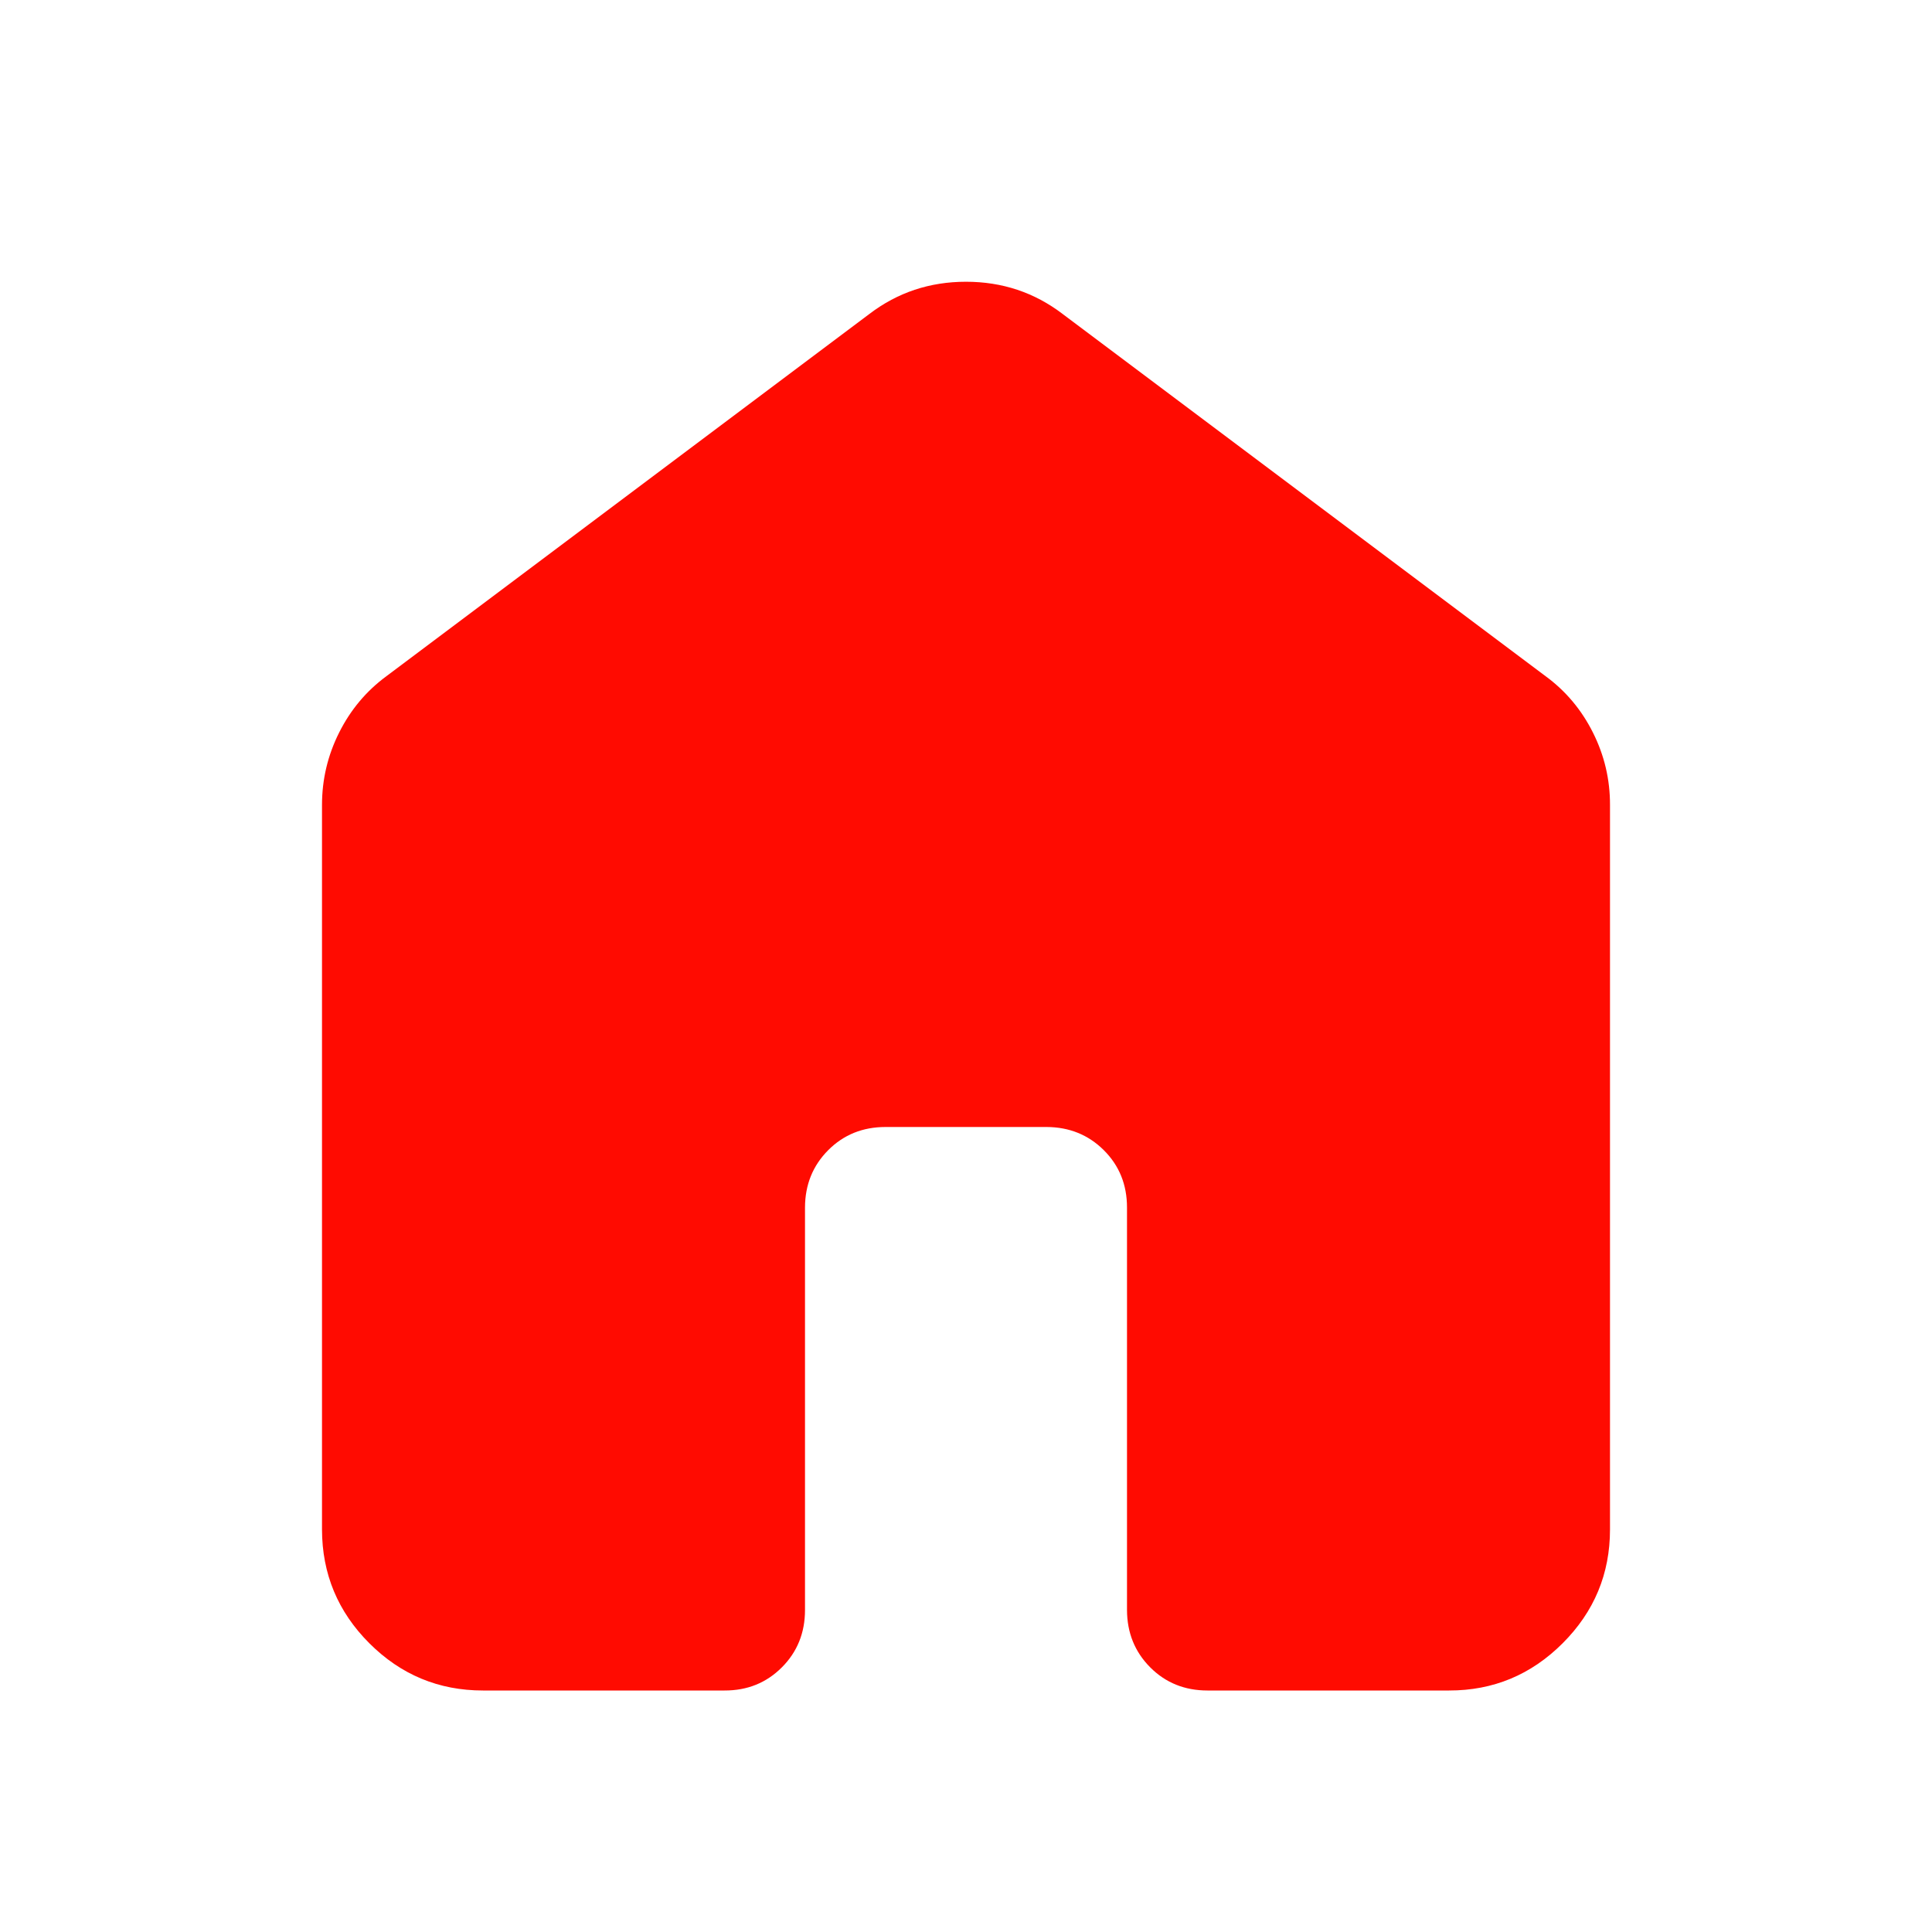
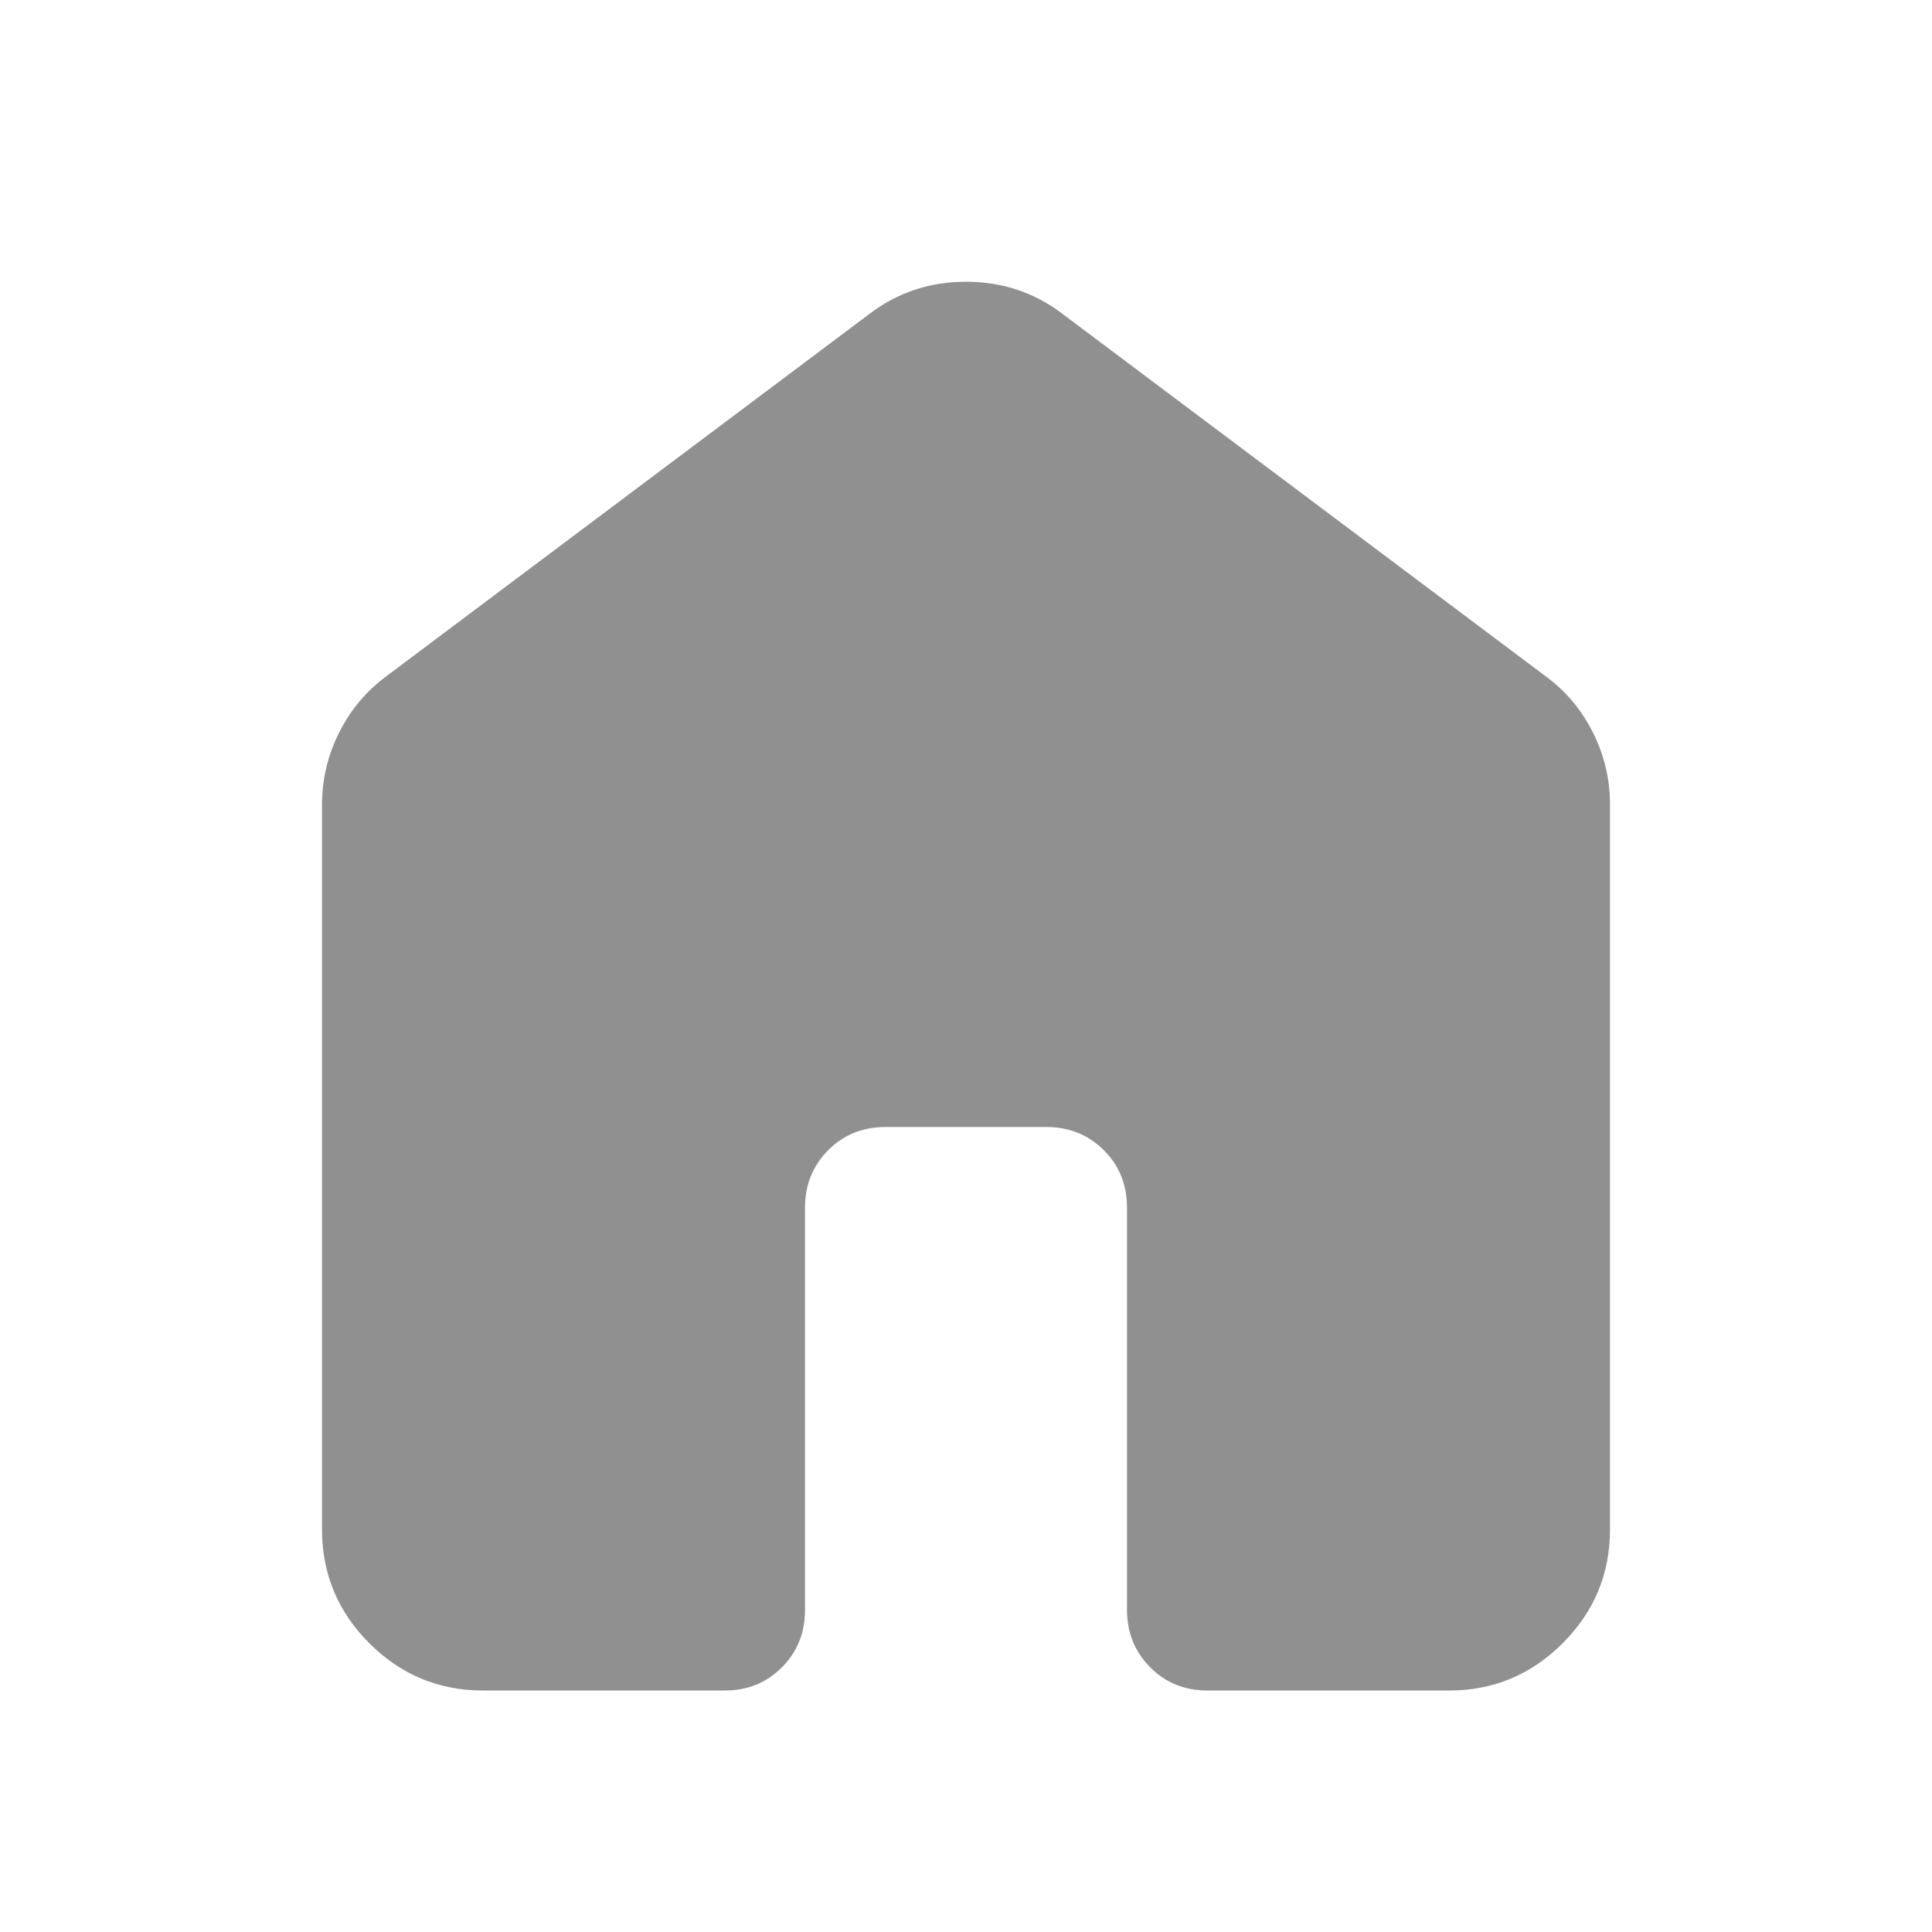
<svg xmlns="http://www.w3.org/2000/svg" width="24" height="24" viewBox="0 0 24 24" fill="none">
-   <path d="M4 19V10C4 9.683 4.071 9.383 4.213 9.1C4.355 8.817 4.551 8.583 4.8 8.4L10.8 3.9C11.15 3.633 11.55 3.5 12 3.5C12.45 3.5 12.85 3.633 13.2 3.9L19.2 8.4C19.45 8.583 19.646 8.817 19.788 9.1C19.93 9.383 20.001 9.683 20 10V19C20 19.55 19.804 20.021 19.412 20.413C19.02 20.805 18.549 21.001 18 21H15C14.717 21 14.479 20.904 14.288 20.712C14.097 20.52 14.001 20.283 14 20V15C14 14.717 13.904 14.479 13.712 14.288C13.52 14.097 13.283 14.001 13 14H11C10.717 14 10.479 14.096 10.288 14.288C10.097 14.48 10.001 14.717 10 15V20C10 20.283 9.904 20.521 9.712 20.713C9.52 20.905 9.283 21.001 9 21H6C5.45 21 4.979 20.804 4.588 20.413C4.197 20.022 4.001 19.551 4 19Z" fill="#FF0B01" />
+   <path d="M4 19V10C4 9.683 4.071 9.383 4.213 9.1C4.355 8.817 4.551 8.583 4.8 8.4L10.8 3.9C11.15 3.633 11.55 3.5 12 3.5C12.45 3.5 12.85 3.633 13.2 3.9L19.2 8.4C19.45 8.583 19.646 8.817 19.788 9.1C19.93 9.383 20.001 9.683 20 10V19C20 19.55 19.804 20.021 19.412 20.413C19.02 20.805 18.549 21.001 18 21H15C14.717 21 14.479 20.904 14.288 20.712C14.097 20.52 14.001 20.283 14 20V15C14 14.717 13.904 14.479 13.712 14.288C13.52 14.097 13.283 14.001 13 14H11C10.717 14 10.479 14.096 10.288 14.288C10.097 14.48 10.001 14.717 10 15V20C10 20.283 9.904 20.521 9.712 20.713C9.52 20.905 9.283 21.001 9 21H6C5.45 21 4.979 20.804 4.588 20.413C4.197 20.022 4.001 19.551 4 19Z" fill="#909090" />
</svg>
